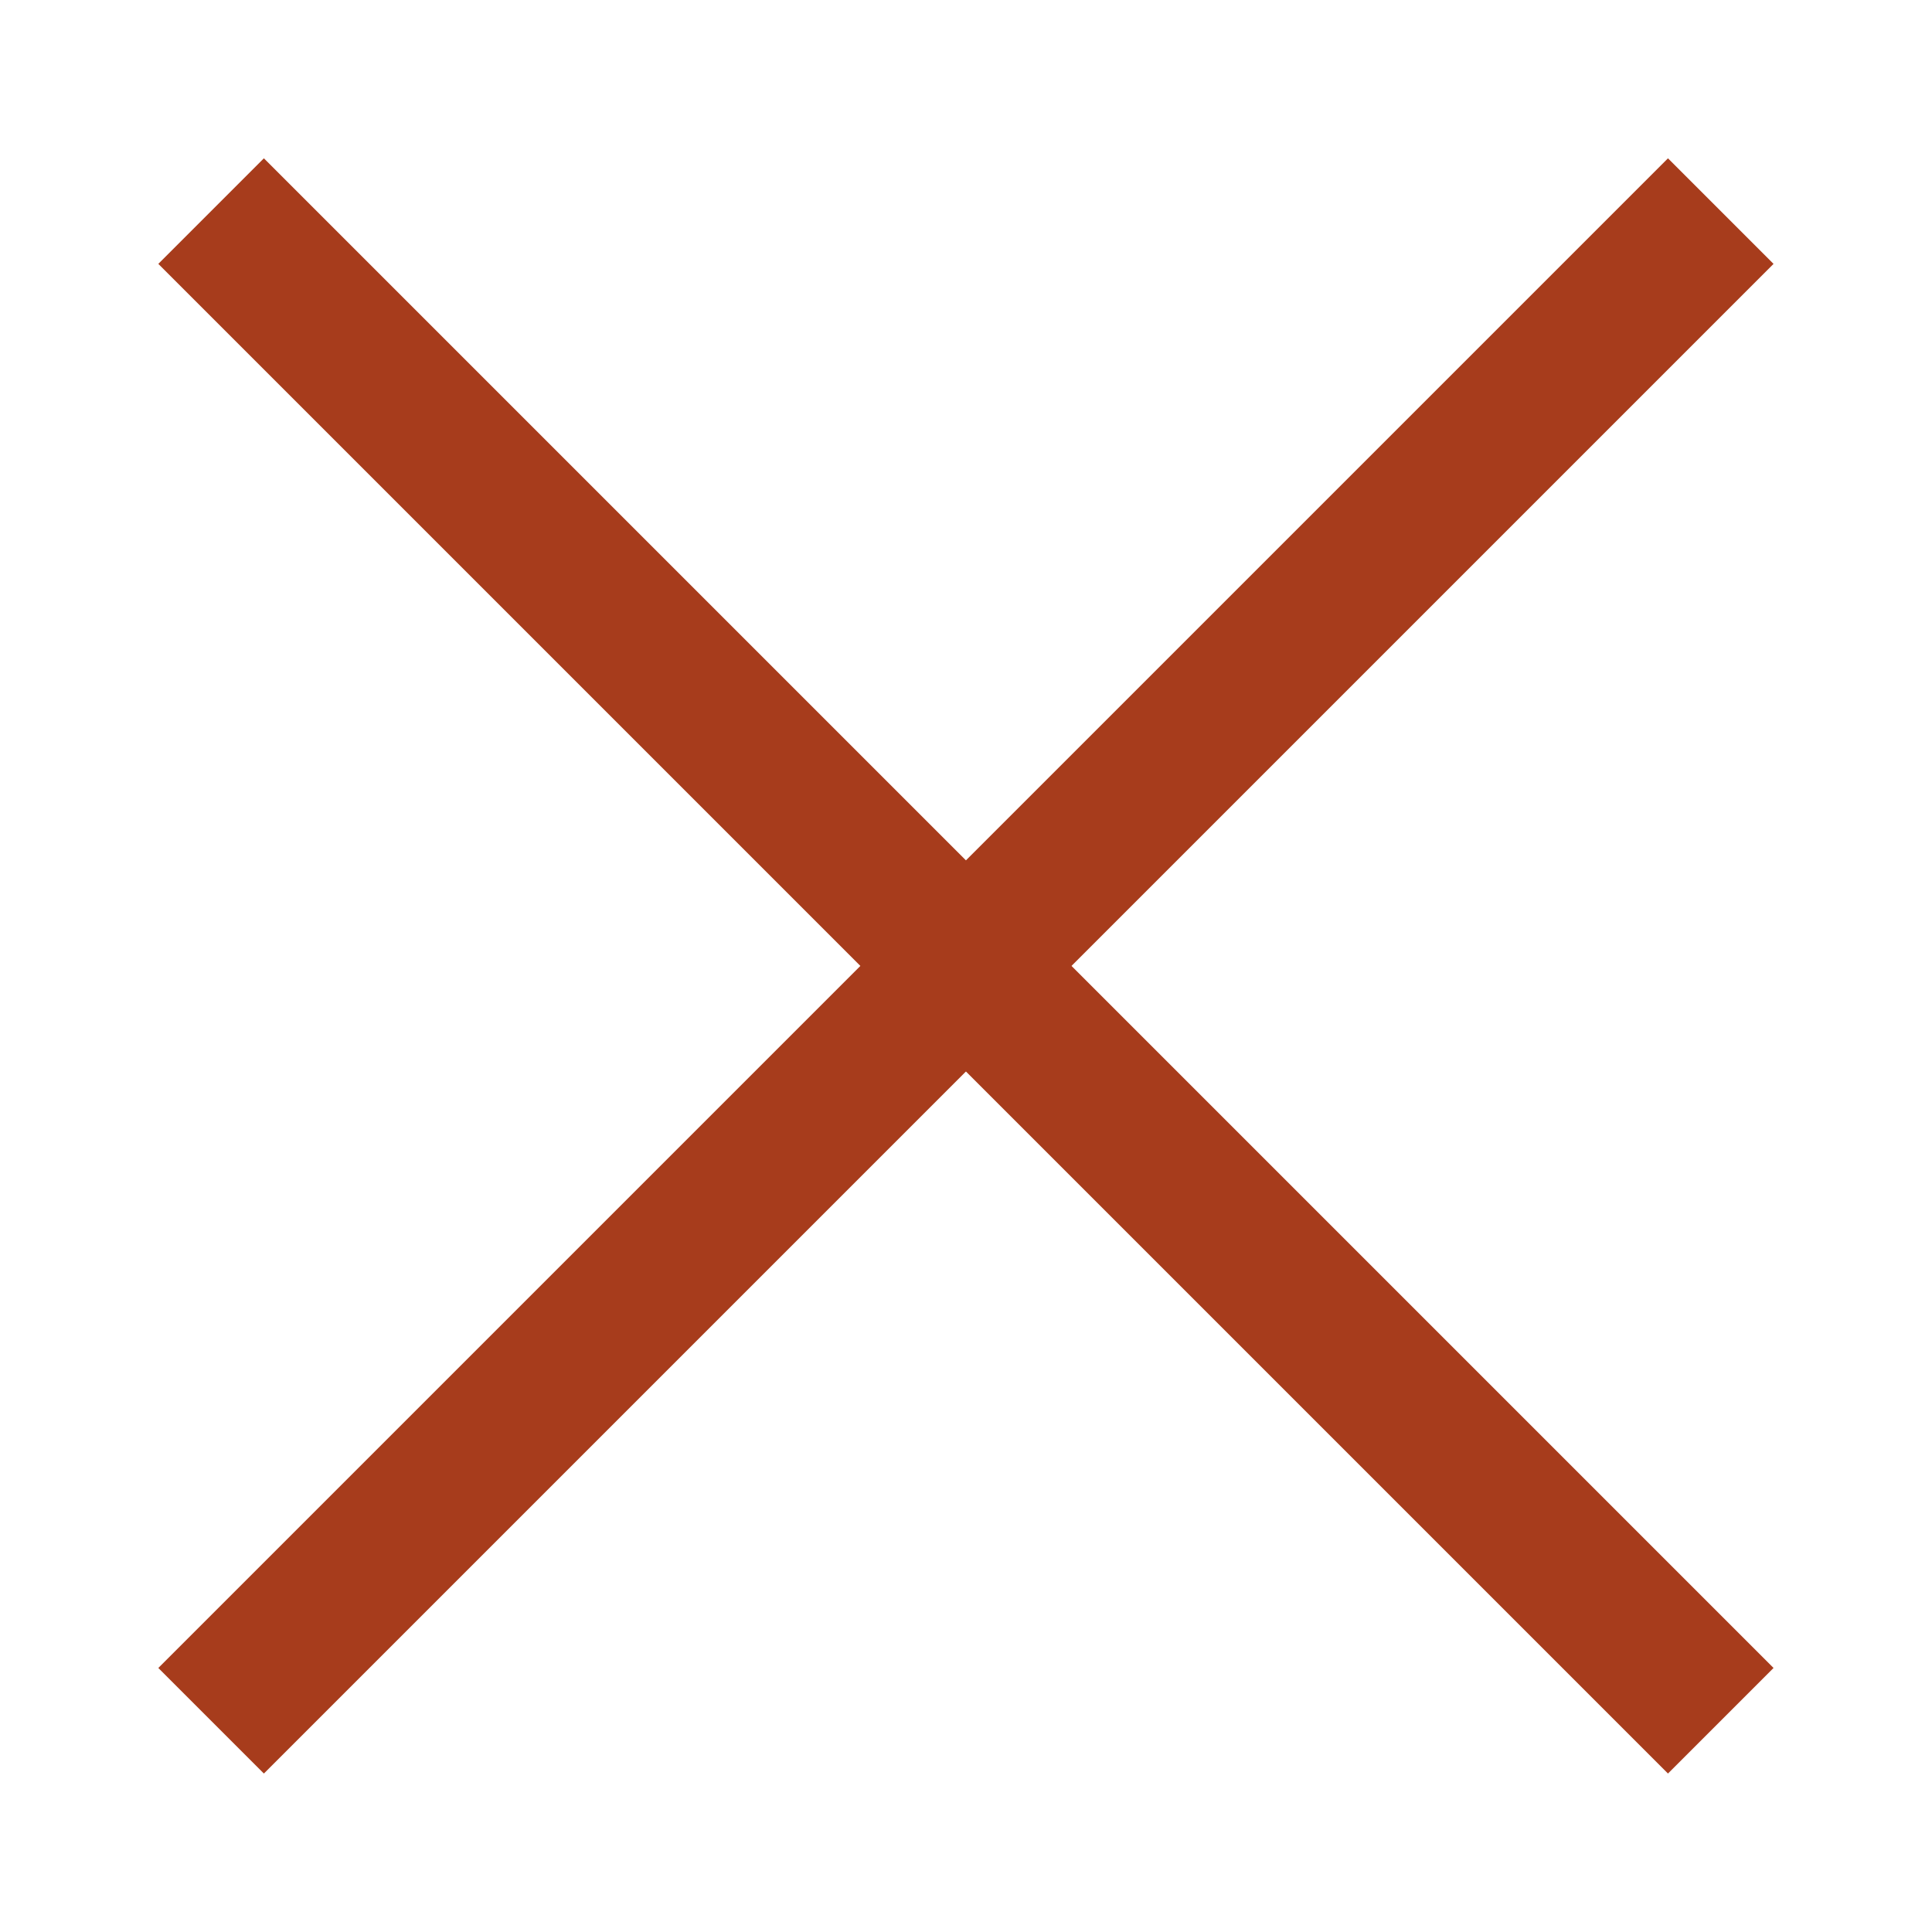
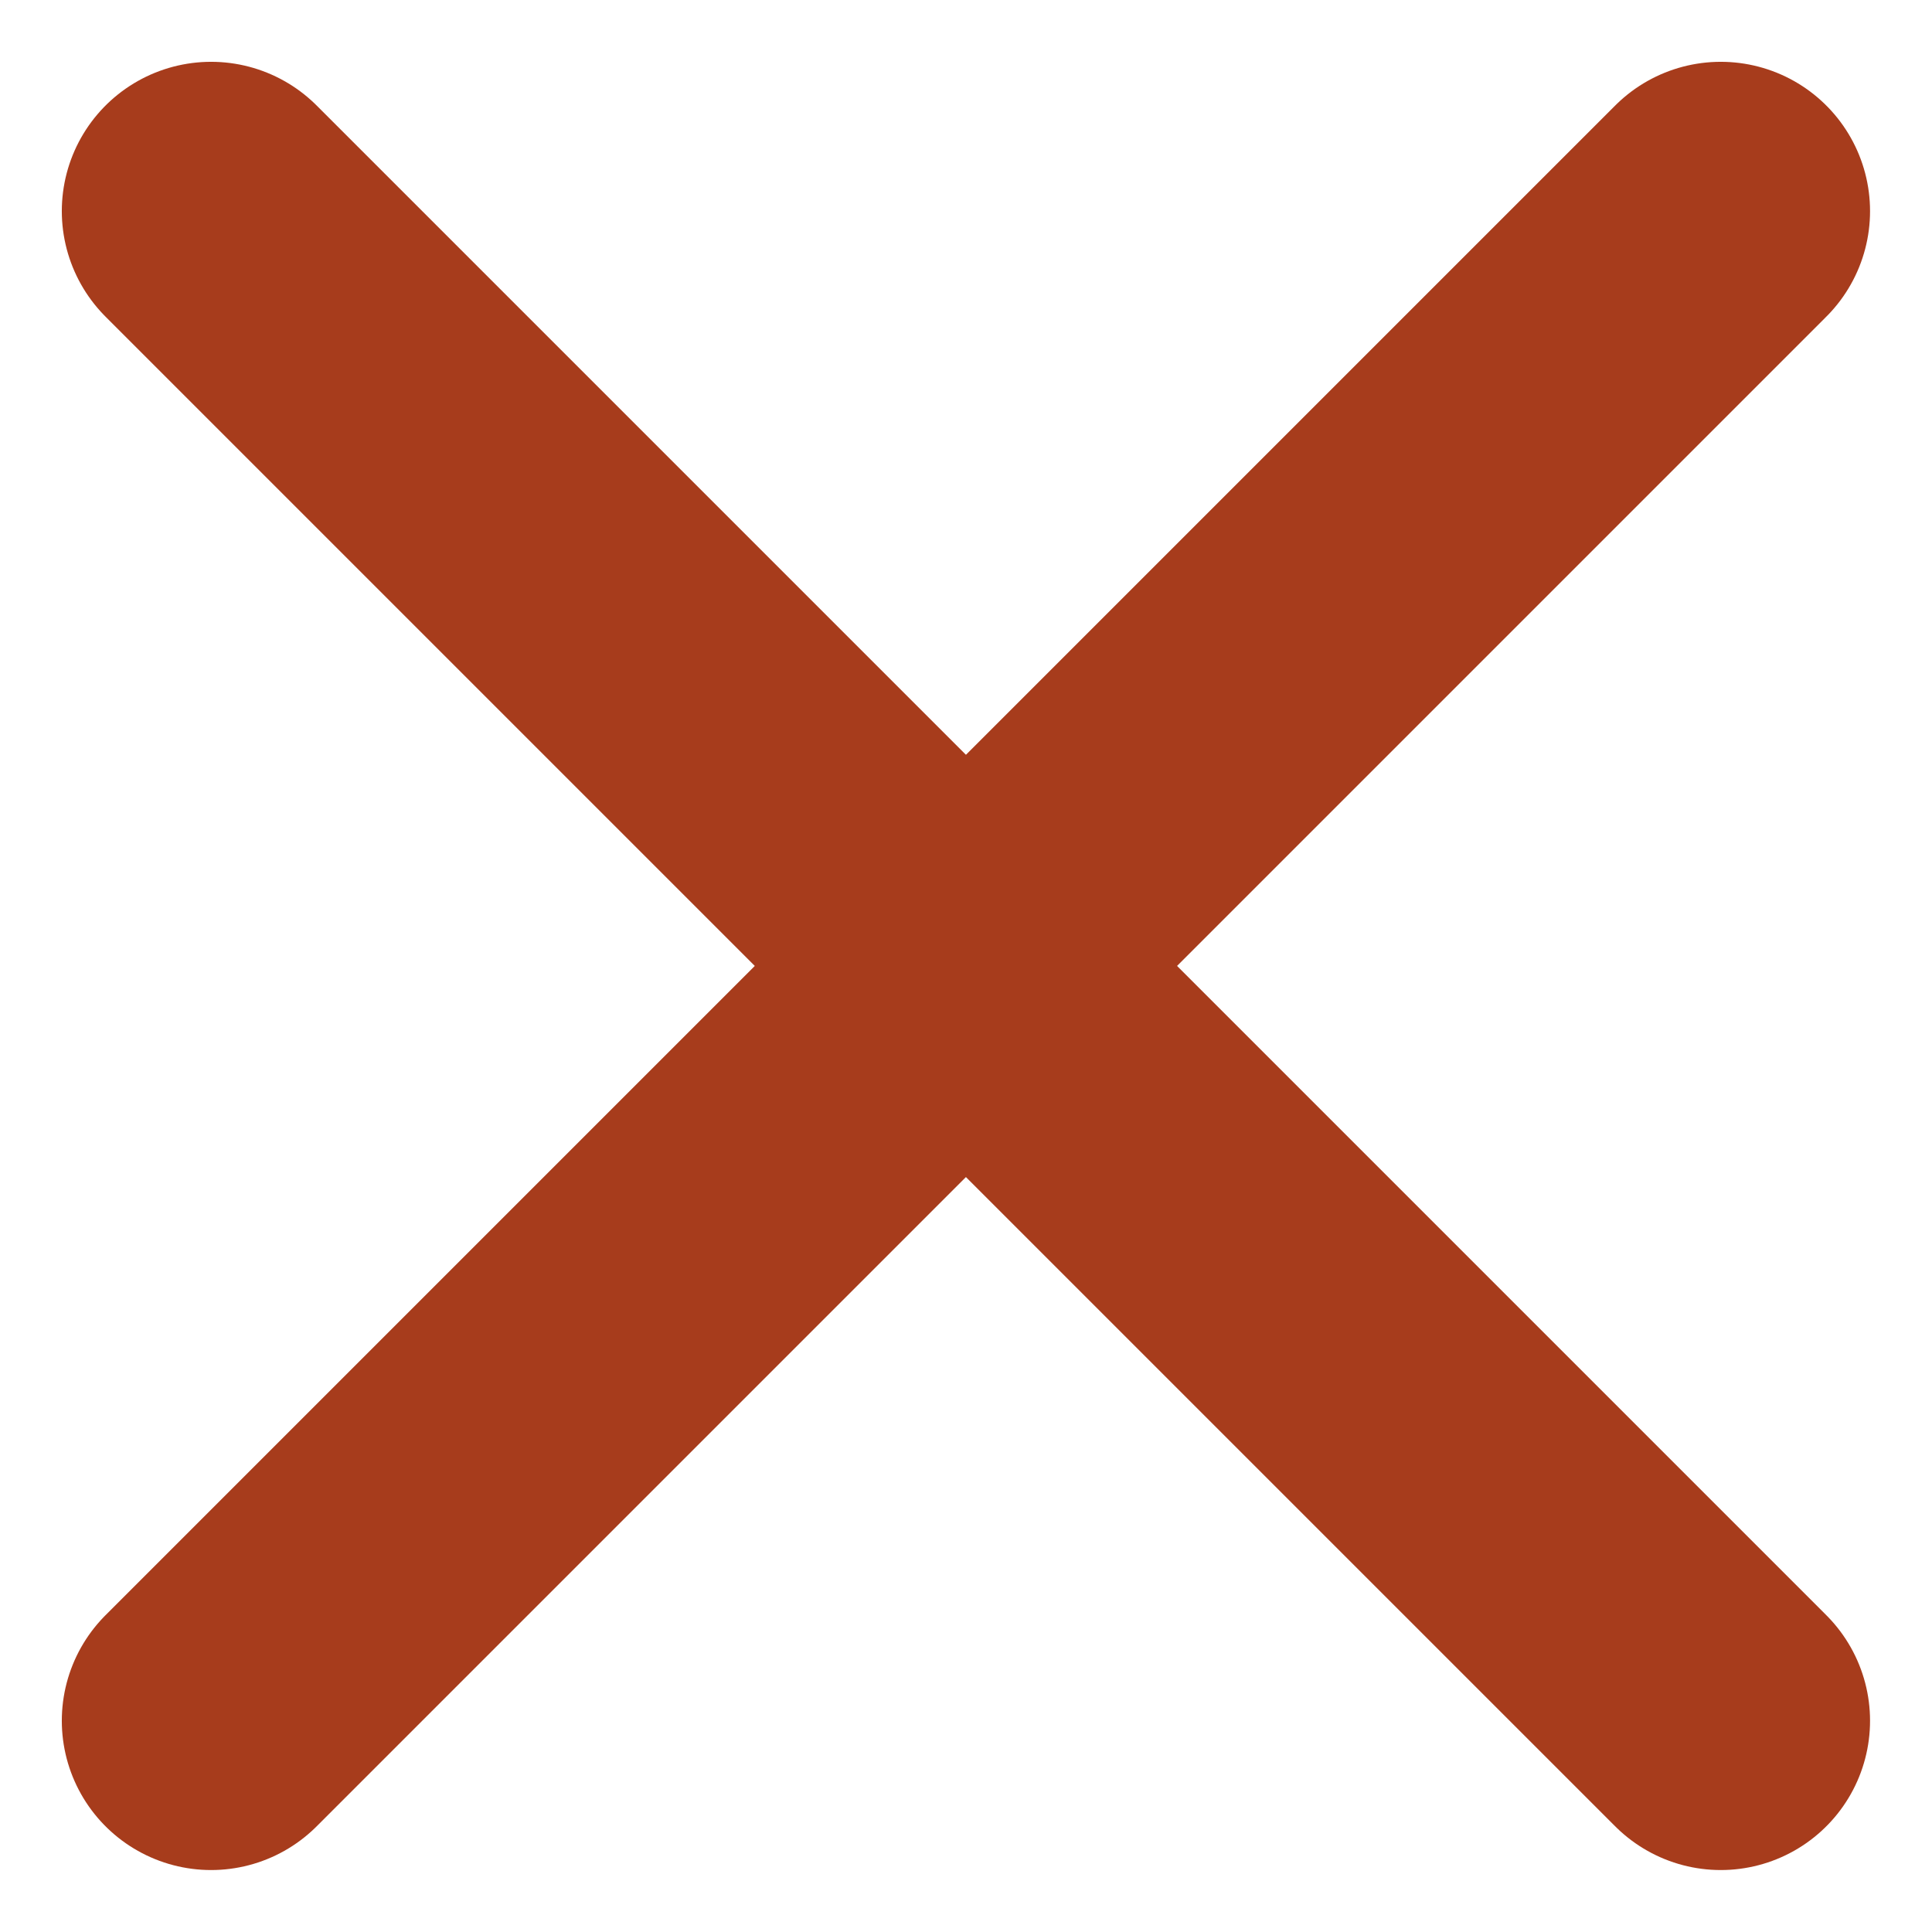
<svg xmlns="http://www.w3.org/2000/svg" width="12.941" height="12.941" viewBox="0 0 12.941 12.941">
  <g id="X" transform="translate(1.197 1.196)">
-     <line id="Line_53" data-name="Line 53" x2="10.112" y2="10.112" transform="translate(0.217 0.218)" fill="none" stroke="#a73c1c" strokeLinecap="round" strokeLinejoin="round" strokeWidth="2" />
-     <line id="Line_54" data-name="Line 54" x1="10.112" y2="10.112" transform="translate(0.217 0.218)" fill="none" stroke="#a73c1c" strokeLinecap="round" strokeLinejoin="round" strokeWidth="2" />
+     <line id="Line_53" data-name="Line 53" x2="10.112" y2="10.112" transform="translate(0.217 0.218)" fill="none" stroke="#a73c1c" stroke-linecap="round" stroke-linejoin="round" stroke-width="2" />
+     <line id="Line_54" data-name="Line 54" x1="10.112" y2="10.112" transform="translate(0.217 0.218)" fill="none" stroke="#a73c1c" stroke-linecap="round" stroke-linejoin="round" stroke-width="2" />
  </g>
</svg>
